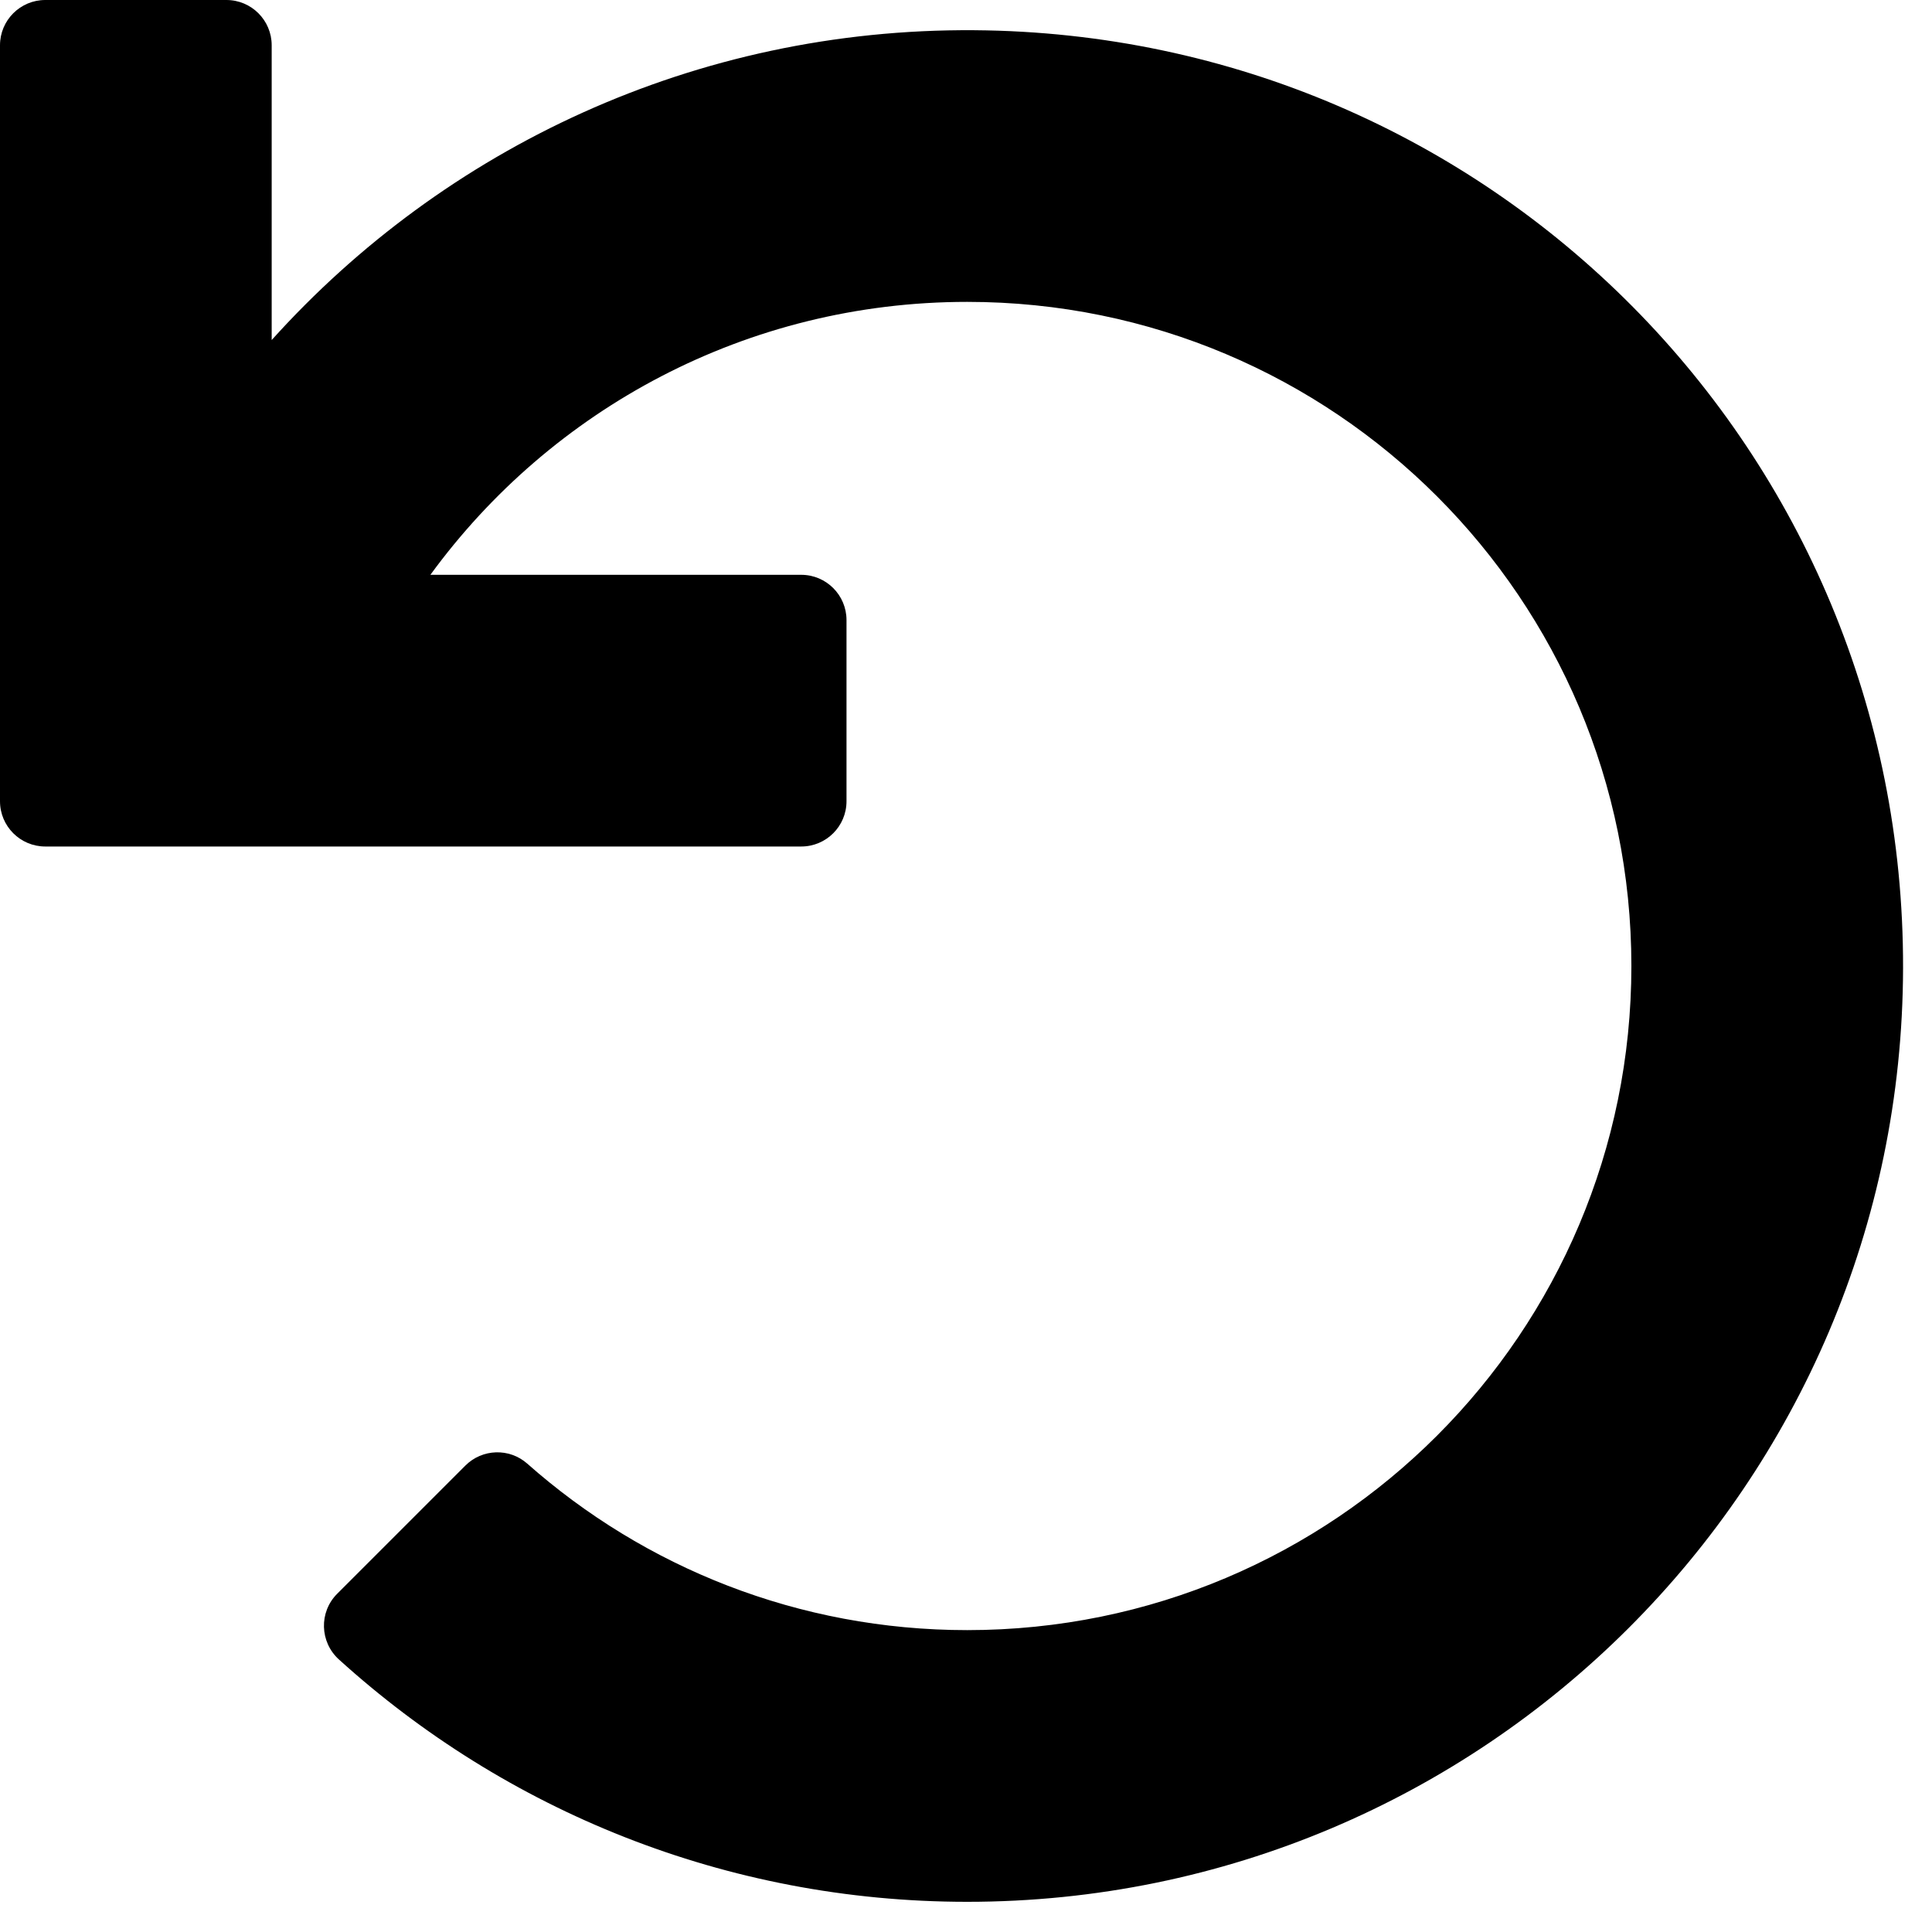
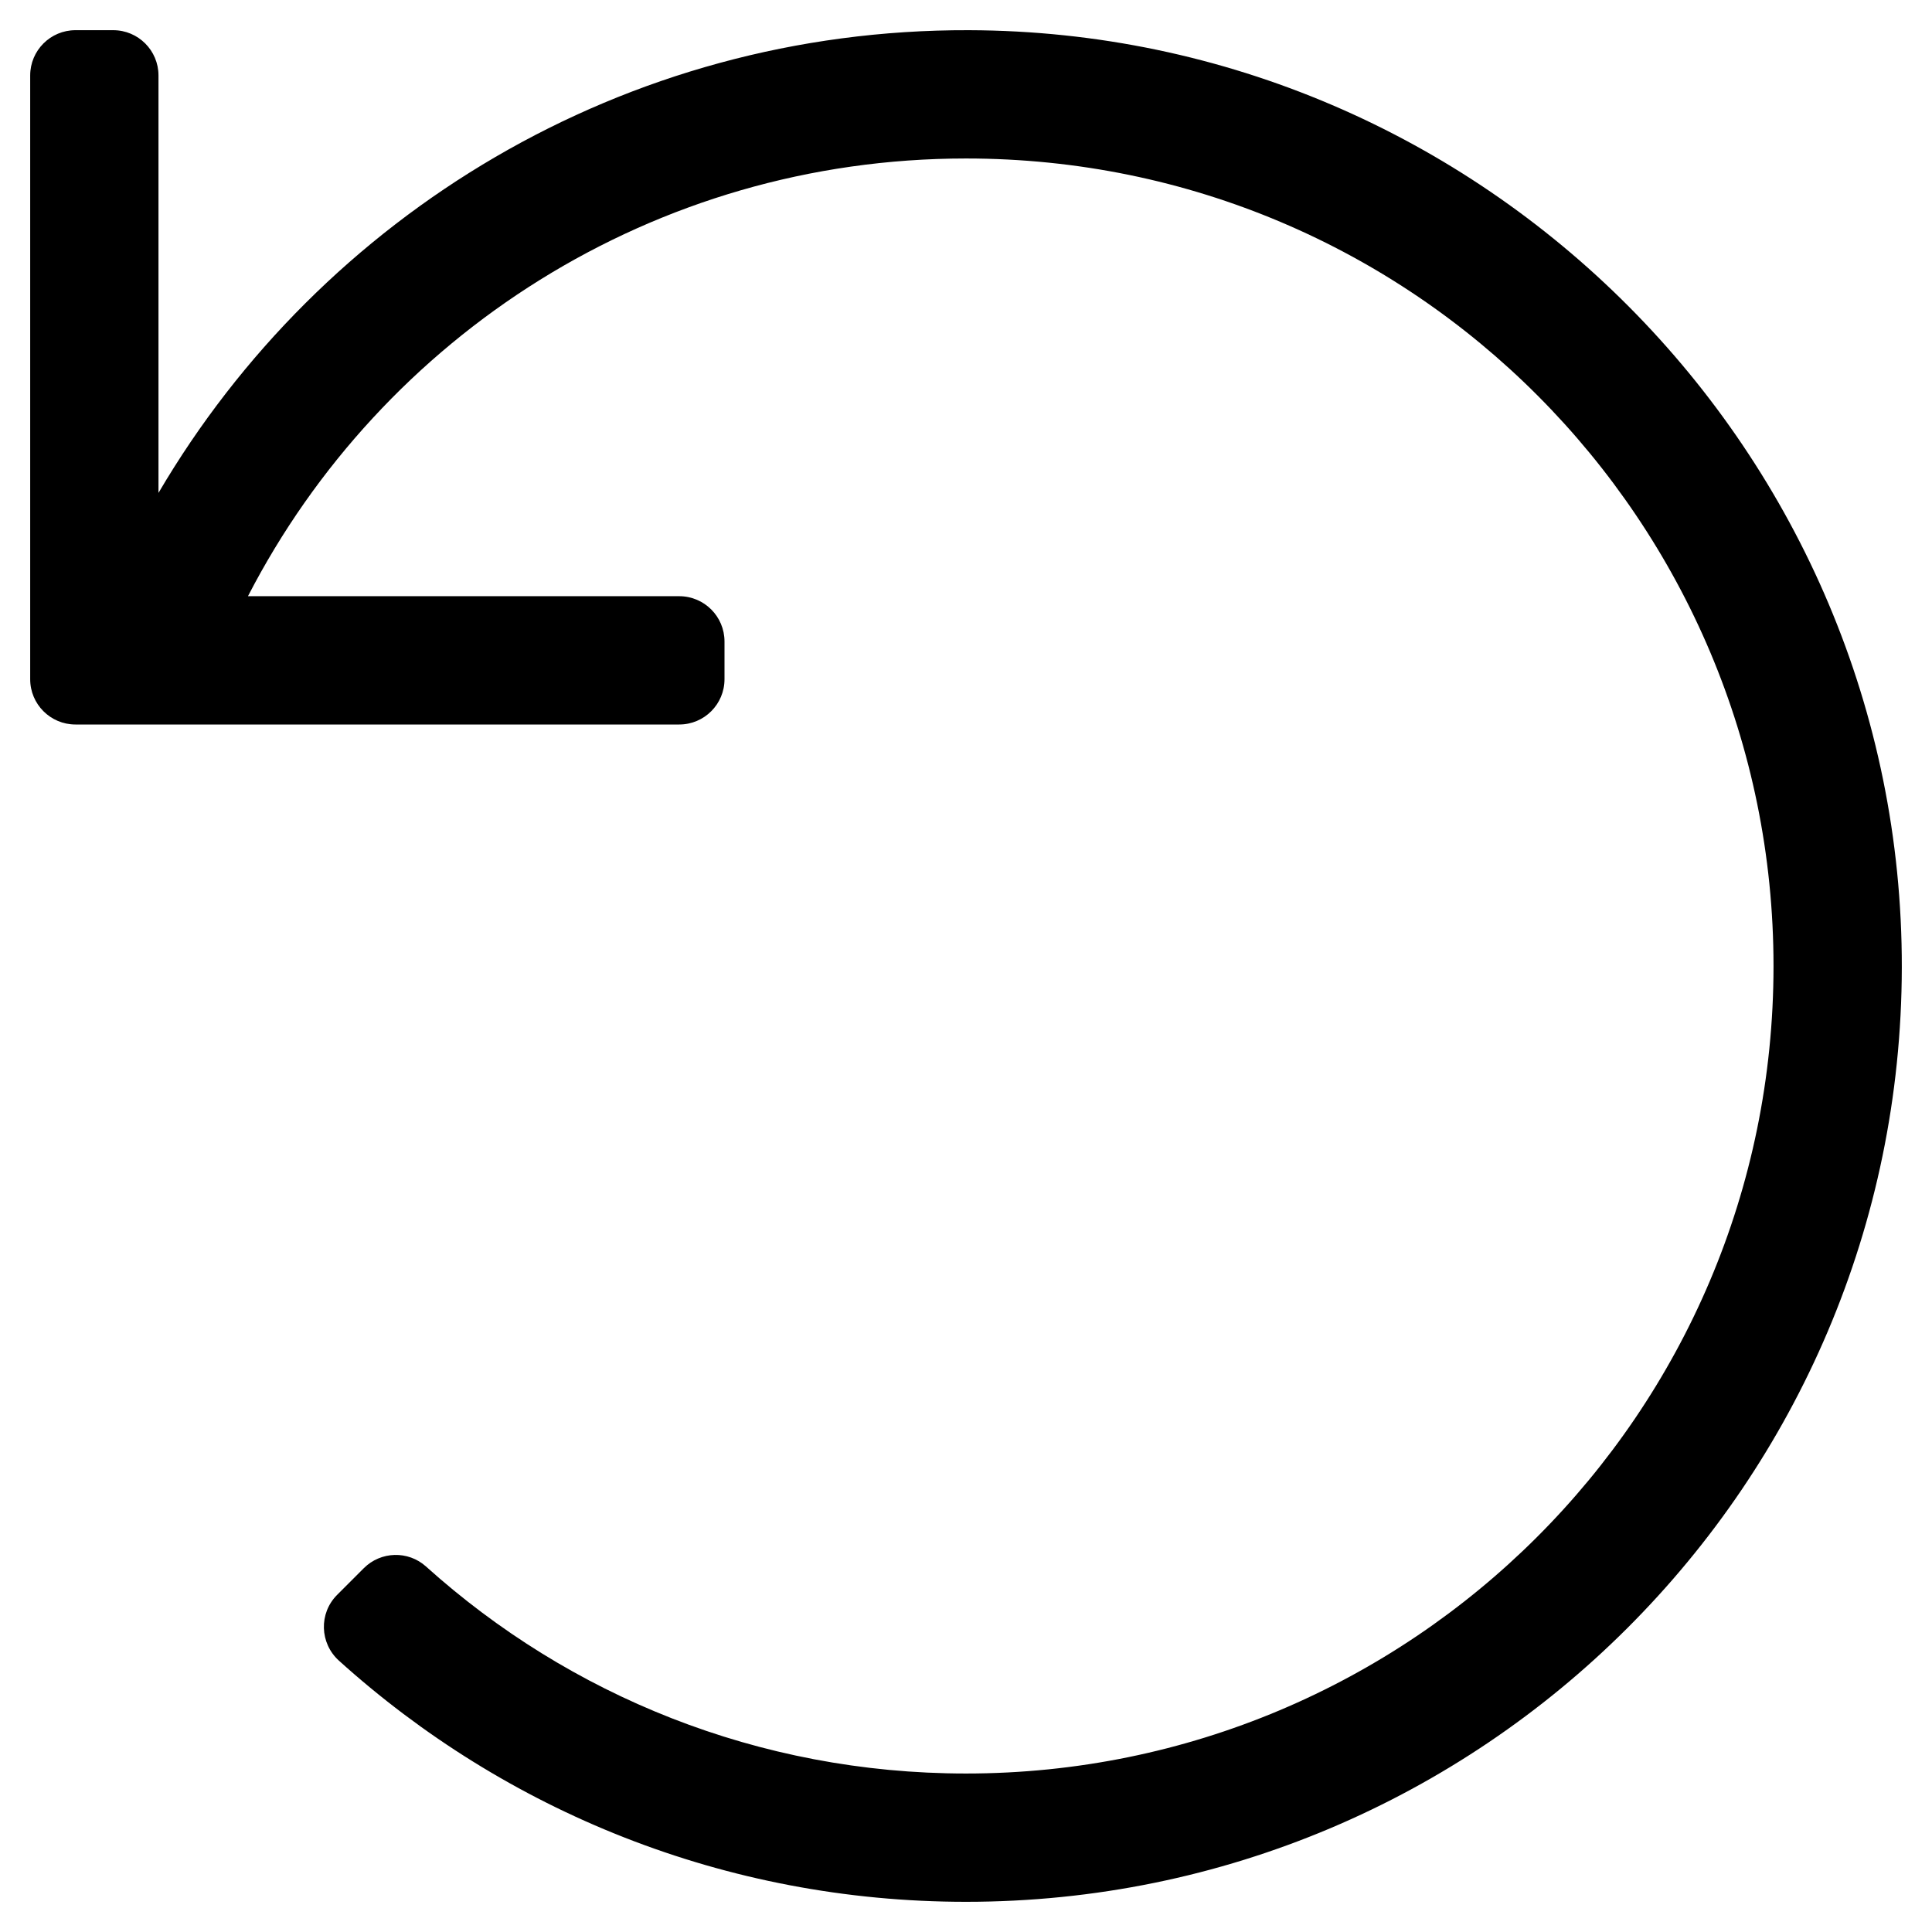
- <svg xmlns="http://www.w3.org/2000/svg" aria-hidden="true" data-prefix="fas" data-icon="undo" role="img" viewBox="0 0 512 512" class="svg-inline--fa fa-undo fa-w-16 fa-9x">
-   <path fill="currentColor" d="M212.333 224.333H12c-6.627 0-12-5.373-12-12V12C0 5.373 5.373 0 12 0h48c6.627 0 12 5.373 12 12v78.112C117.773 39.279 184.26 7.47 258.175 8.007c136.906.994 246.448 111.623 246.157 248.532C504.041 393.258 393.12 504 256.333 504c-64.089 0-122.496-24.313-166.51-64.215-5.099-4.622-5.334-12.554-.467-17.42l33.967-33.967c4.474-4.474 11.662-4.717 16.401-.525C170.76 415.336 211.58 432 256.333 432c97.268 0 176-78.716 176-176 0-97.267-78.716-176-176-176-58.496 0-110.28 28.476-142.274 72.333h98.274c6.627 0 12 5.373 12 12v48c0 6.627-5.373 12-12 12z" class="" />
+ <svg xmlns="http://www.w3.org/2000/svg" aria-hidden="true" data-prefix="fal" data-icon="undo" role="img" viewBox="0 0 512 512" class="svg-inline--fa fa-undo fa-w-16 fa-7x">
+   <path fill="currentColor" d="M20 8h10c6.627 0 12 5.373 12 12v110.625C85.196 57.047 165.239 7.715 256.793 8.001 393.18 8.428 504.213 120.009 504 256.396 503.786 393.181 392.834 504 256 504c-63.926 0-122.202-24.187-166.178-63.908-5.113-4.618-5.354-12.561-.482-17.433l7.069-7.069c4.503-4.503 11.749-4.714 16.482-.454C150.782 449.238 200.935 470 256 470c117.744 0 214-95.331 214-214 0-117.744-95.331-214-214-214-82.862 0-154.737 47.077-190.289 116H180c6.627 0 12 5.373 12 12v10c0 6.627-5.373 12-12 12H20c-6.627 0-12-5.373-12-12V20c0-6.627 5.373-12 12-12z" class="" />
</svg>
